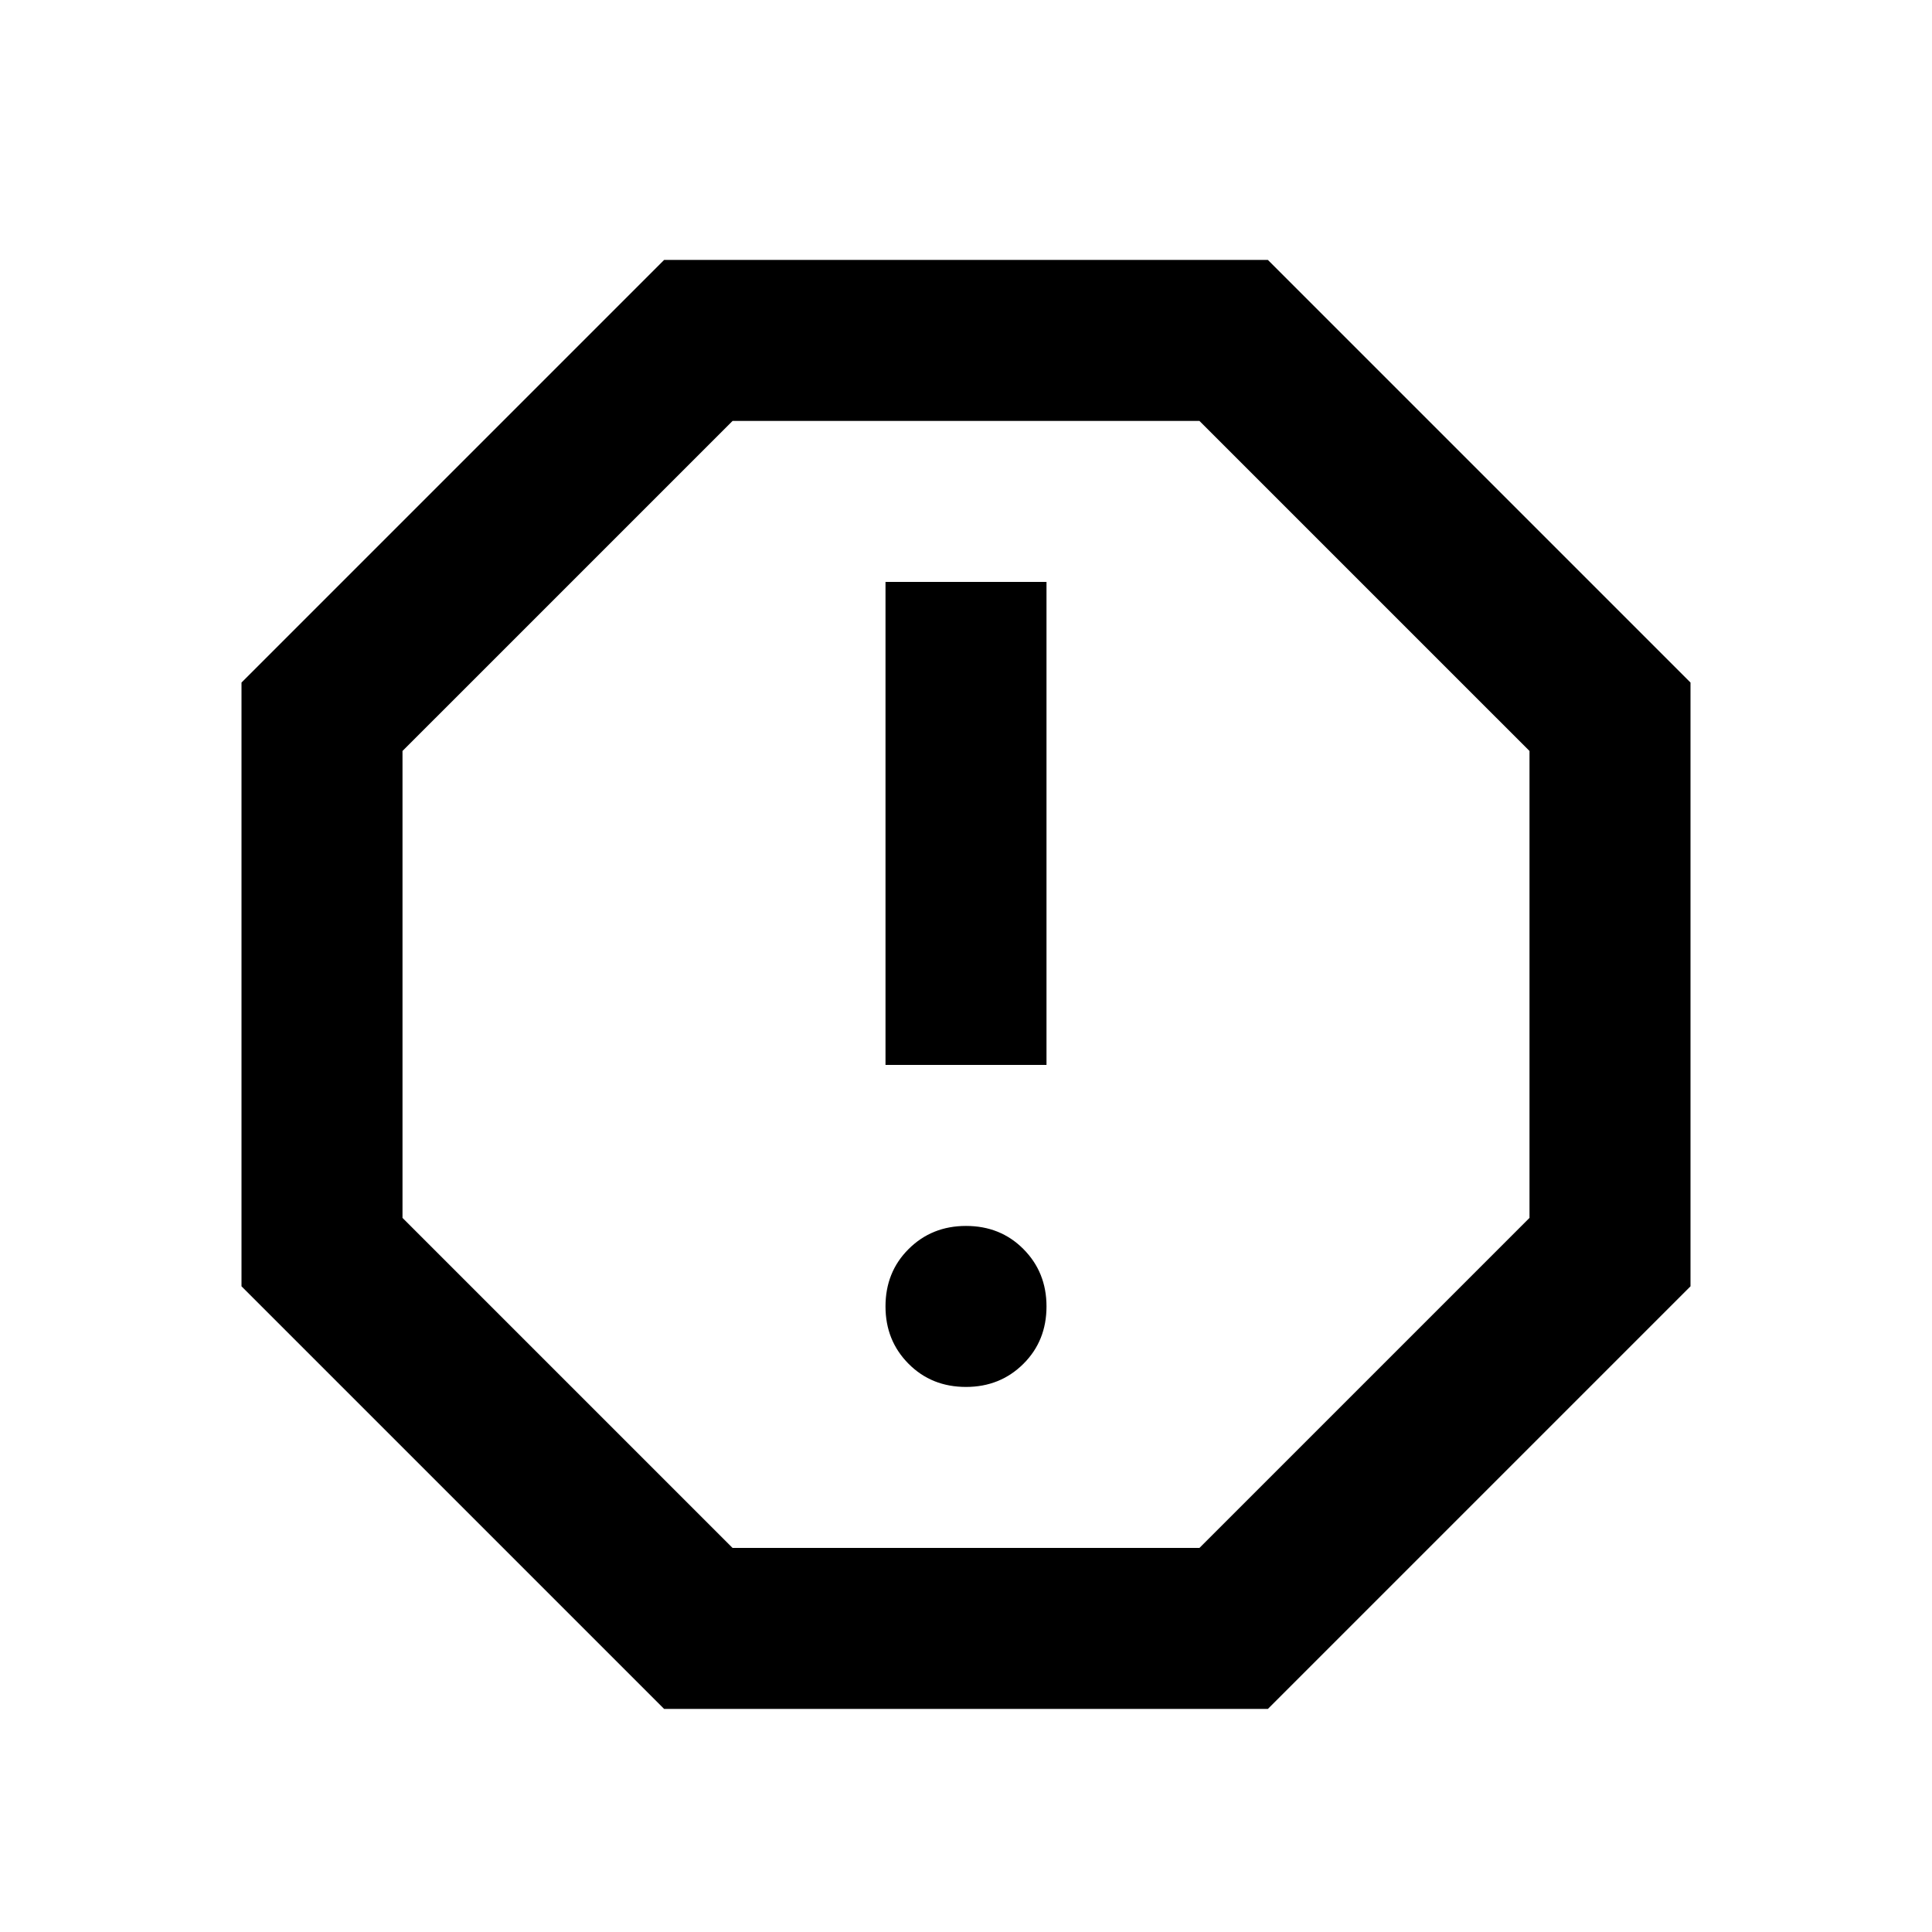
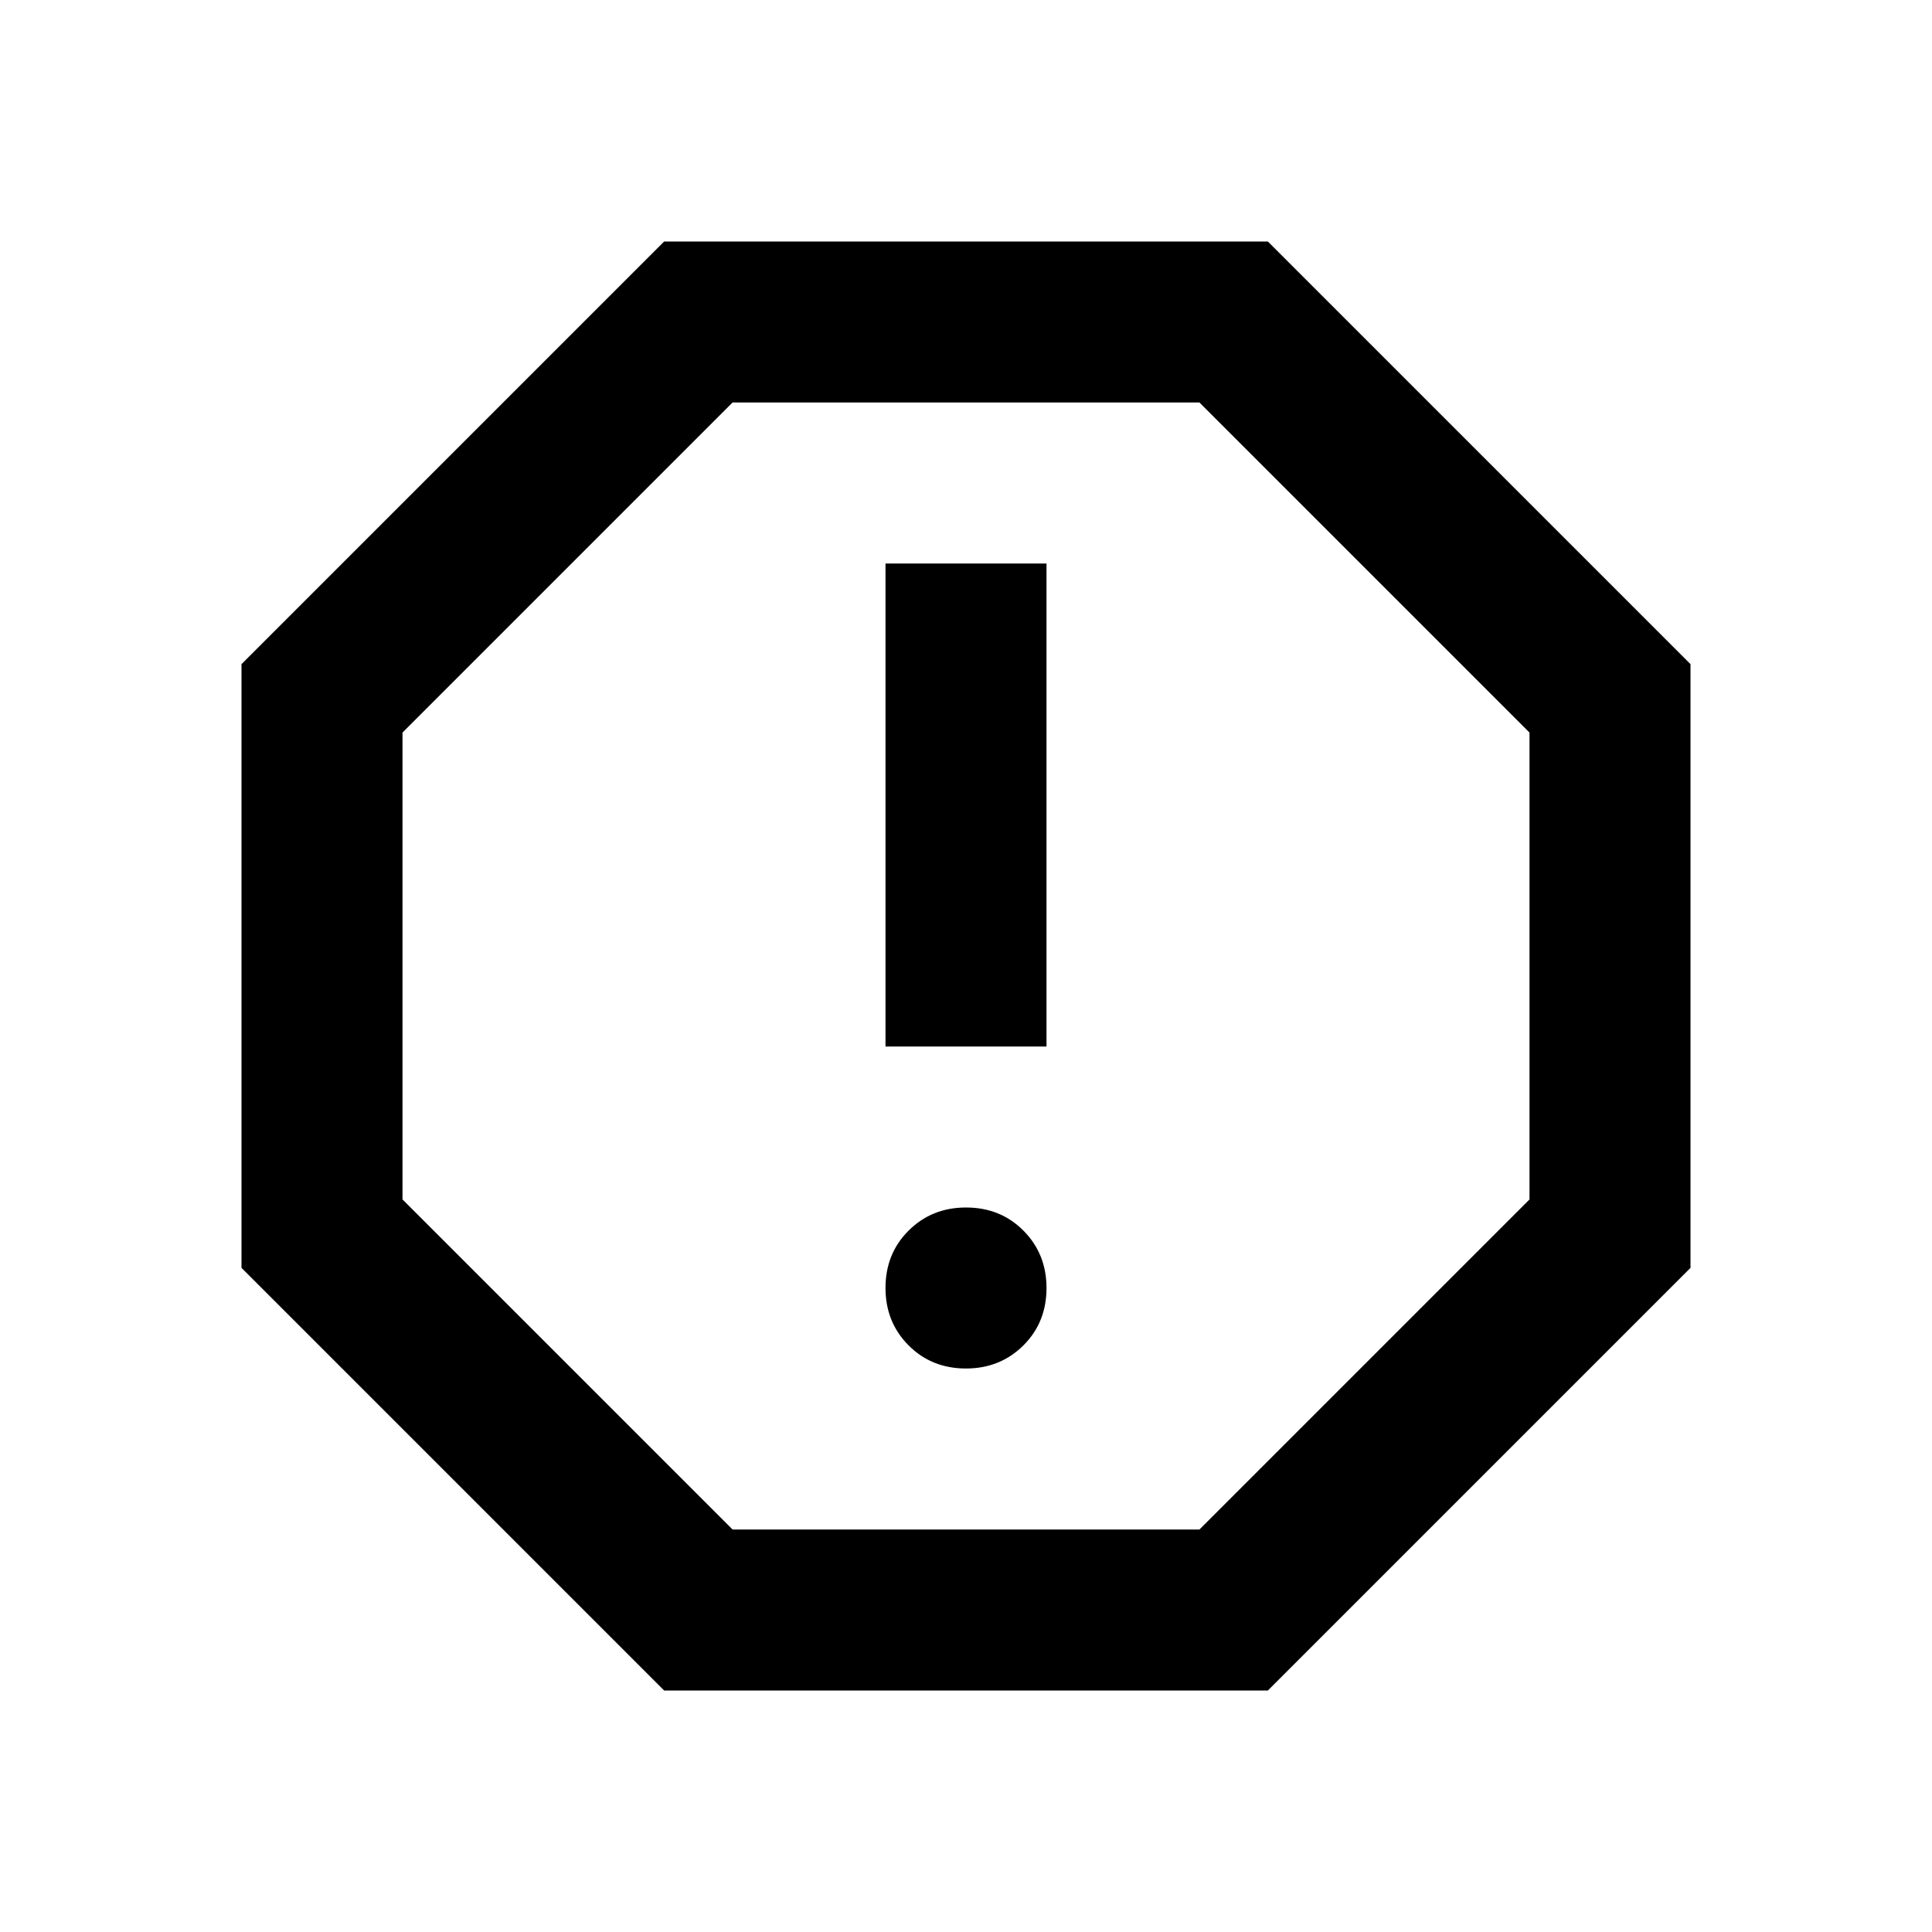
<svg xmlns="http://www.w3.org/2000/svg" viewBox="0 0 24 24">
-   <path d="m12 17.229c.283 0 .521-.096.713-.287s.287-.429.287-.713-.096-.521-.287-.713-.429-.287-.713-.287-.521.096-.713.287-.287.429-.287.713.096.521.287.713.429.287.713.287zm-1-4h2v-6h-2zm-2.75 8-5.25-5.25v-7.5l5.25-5.25h7.5l5.25 5.25v7.5l-5.25 5.25zm.85-2h5.8l4.1-4.1v-5.8l-4.1-4.1h-5.8l-4.1 4.1v5.8z" />
+   <path d="m12 17c.283 0 .521-.096.713-.287s.287-.429.287-.713-.096-.521-.287-.713-.429-.287-.713-.287-.521.096-.713.287-.287.429-.287.713.096.521.287.713.429.287.713.287zm-1-4h2v-6h-2zm-2.75 8-5.25-5.25v-7.5l5.25-5.25h7.5l5.25 5.25v7.5l-5.25 5.25zm.85-2h5.8l4.1-4.1v-5.8l-4.1-4.1h-5.8l-4.1 4.1v5.8z" />
</svg>
